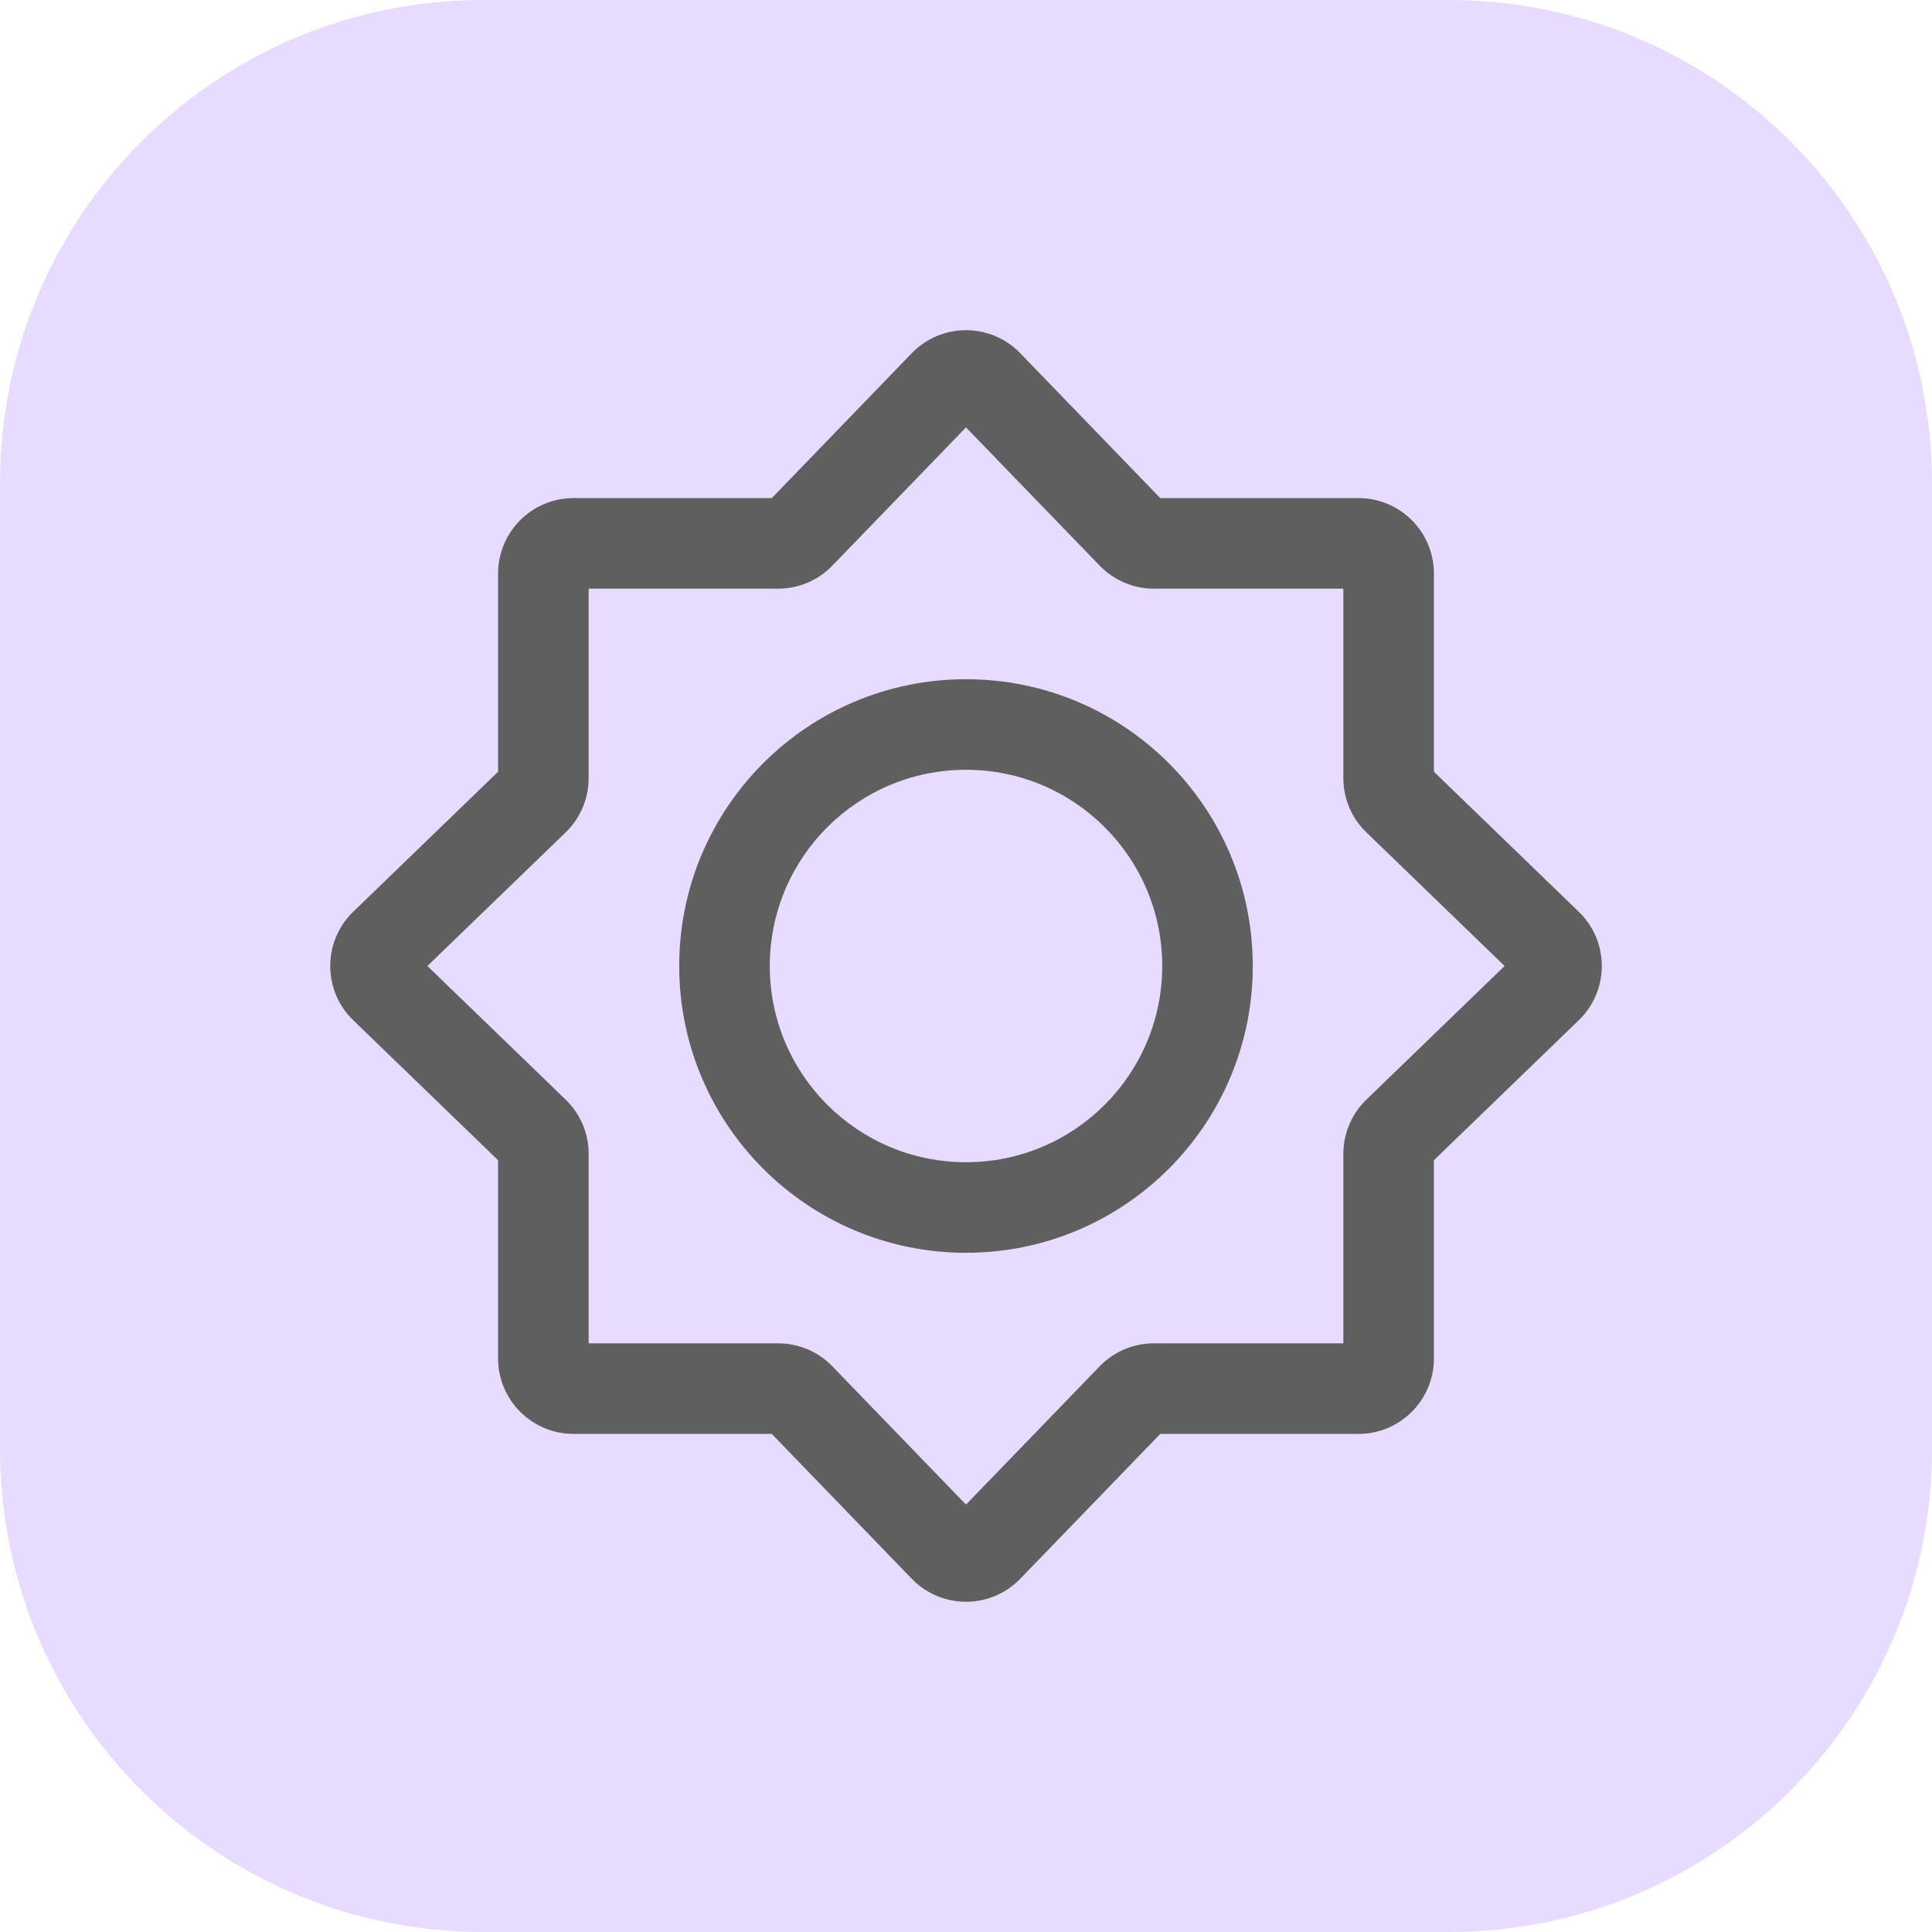
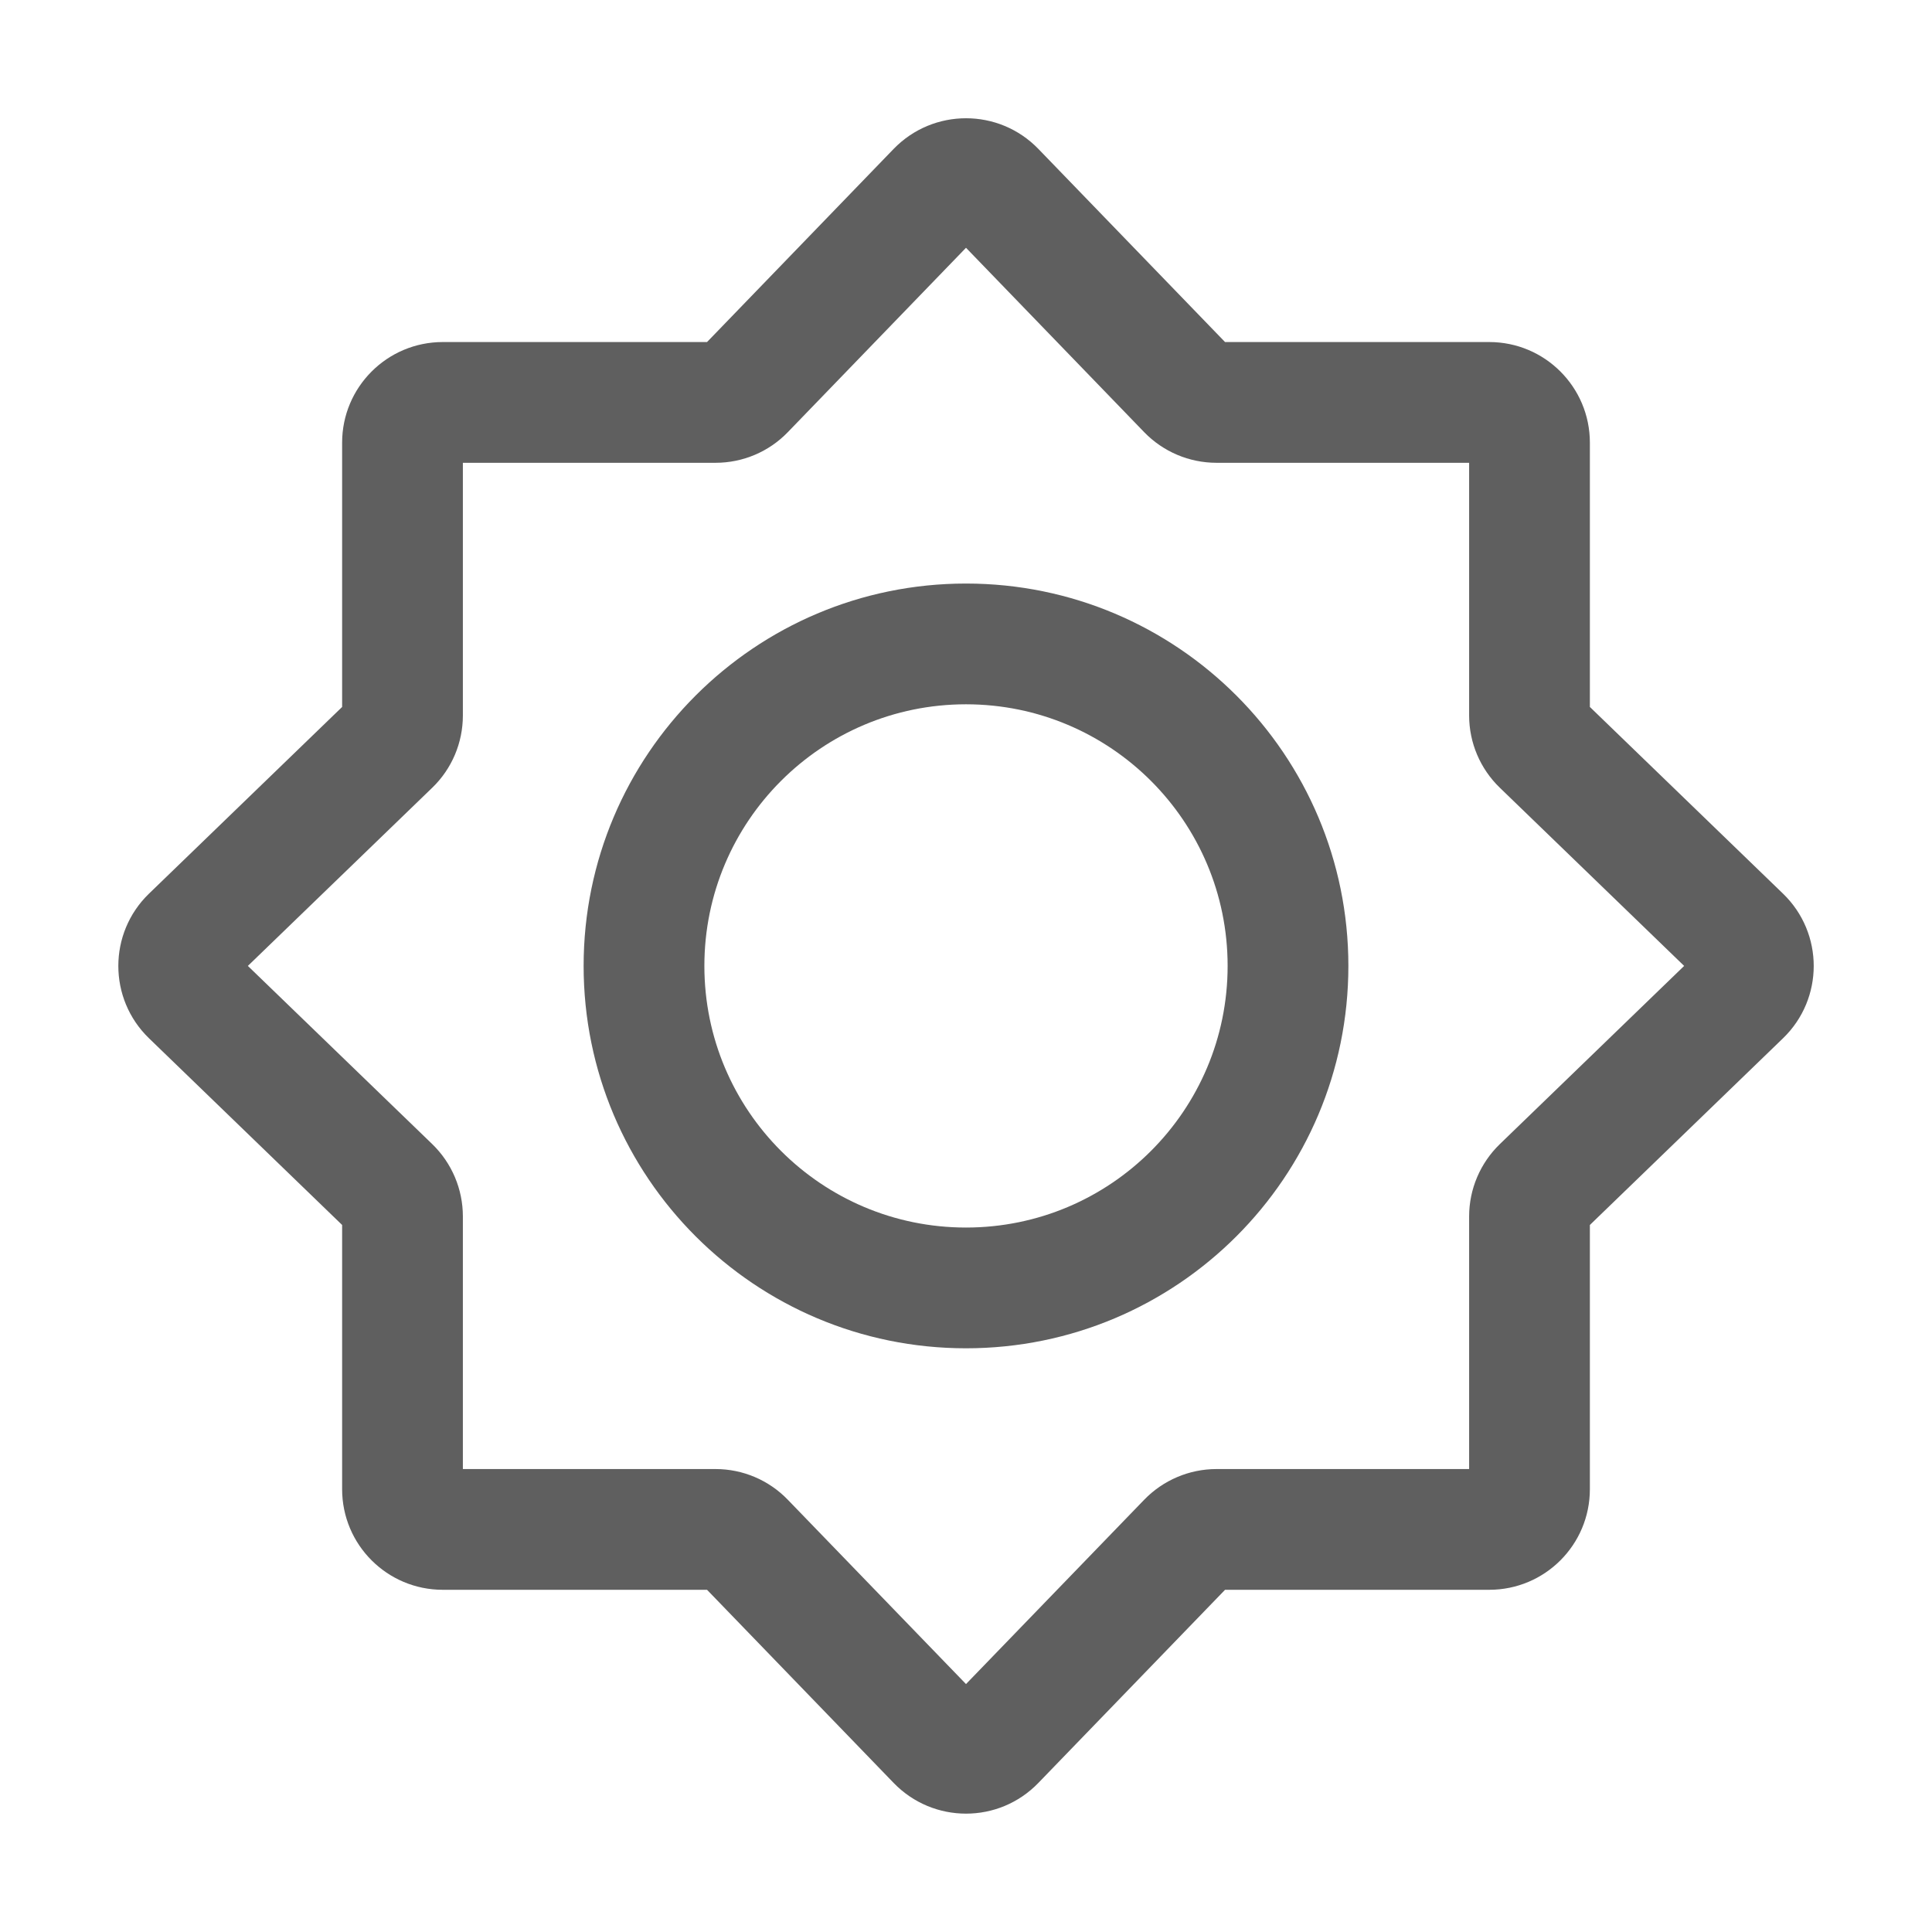
- <svg xmlns="http://www.w3.org/2000/svg" width="32" height="32" viewBox="0 0 32 32" fill="none">
-   <path d="M0 8C0 3.582 3.582 0 8 0H24C28.418 0 32 3.582 32 8V24C32 28.418 28.418 32 24 32H8C3.582 32 0 28.418 0 24V8Z" fill="#E7DCFF" />
-   <path fill-rule="evenodd" clip-rule="evenodd" d="M16 7.079L13.787 9.368C13.552 9.612 13.228 9.75 12.889 9.75H9.75V12.888C9.75 13.227 9.613 13.551 9.369 13.787L7.079 16L9.369 18.213C9.613 18.448 9.75 18.773 9.75 19.111V22.25H12.889C13.228 22.25 13.552 22.387 13.787 22.631L16 24.921L18.213 22.631C18.449 22.387 18.773 22.25 19.112 22.25H22.25V19.111C22.25 18.773 22.388 18.448 22.632 18.213L24.921 16L22.632 13.787C22.388 13.552 22.25 13.227 22.25 12.888V9.75H19.112C18.773 9.75 18.449 9.612 18.213 9.368L16 7.079ZM15.101 5.851C15.593 5.342 16.408 5.342 16.899 5.851L19.218 8.25H22.5C23.191 8.25 23.75 8.809 23.75 9.5V12.782L26.149 15.101C26.658 15.592 26.658 16.407 26.149 16.899L23.75 19.217V22.5C23.75 23.19 23.191 23.75 22.5 23.75H19.218L16.899 26.149C16.408 26.657 15.593 26.657 15.101 26.149L12.783 23.75H9.5C8.81 23.75 8.25 23.19 8.25 22.5V19.217L5.851 16.899C5.343 16.407 5.343 15.592 5.851 15.101L8.25 12.782V9.5C8.25 8.809 8.81 8.25 9.5 8.25H12.783L15.101 5.851Z" fill="#5F5F5F" />
-   <path fill-rule="evenodd" clip-rule="evenodd" d="M11.25 16C11.25 13.376 13.377 11.25 16 11.25C18.624 11.25 20.75 13.376 20.75 16C20.75 18.623 18.624 20.75 16 20.75C13.377 20.75 11.25 18.623 11.25 16ZM16 12.75C14.205 12.75 12.75 14.205 12.75 16C12.75 17.795 14.205 19.25 16 19.25C17.795 19.25 19.25 17.795 19.25 16C19.25 14.205 17.795 12.75 16 12.75Z" fill="#5F5F5F" />
+ <svg xmlns="http://www.w3.org/2000/svg" width="24" height="24" viewBox="0 0 24 24" fill="none">
+   <path fill-rule="evenodd" clip-rule="evenodd" d="M12 3.078L9.787 5.368C9.552 5.612 9.228 5.749 8.889 5.749H5.75V8.888C5.75 9.227 5.613 9.551 5.369 9.786L3.079 11.999L5.369 14.212C5.613 14.448 5.75 14.772 5.75 15.111V18.249H8.889C9.228 18.249 9.552 18.387 9.787 18.631L12 20.92L14.213 18.631C14.449 18.387 14.773 18.249 15.112 18.249H18.25V15.111C18.25 14.772 18.388 14.448 18.632 14.212L20.921 11.999L18.632 9.786C18.388 9.551 18.25 9.227 18.25 8.888V5.749H15.112C14.773 5.749 14.449 5.612 14.213 5.368L12 3.078ZM11.101 1.85C11.593 1.342 12.408 1.342 12.899 1.85L15.218 4.249H18.5C19.191 4.249 19.75 4.809 19.75 5.499V8.782L22.149 11.101C22.658 11.592 22.658 12.407 22.149 12.898L19.75 15.217V18.499C19.75 19.19 19.191 19.749 18.5 19.749H15.218L12.899 22.148C12.408 22.657 11.593 22.657 11.101 22.148L8.783 19.749H5.5C4.81 19.749 4.25 19.19 4.25 18.499V15.217L1.851 12.898C1.343 12.407 1.343 11.592 1.851 11.101L4.25 8.782V5.499C4.25 4.809 4.81 4.249 5.5 4.249H8.783L11.101 1.85Z" fill="#5F5F5F" />
+   <path fill-rule="evenodd" clip-rule="evenodd" d="M7.25 11.999C7.25 9.376 9.377 7.249 12 7.249C14.624 7.249 16.75 9.376 16.75 11.999C16.75 14.623 14.624 16.749 12 16.749C9.377 16.749 7.25 14.623 7.25 11.999ZM12 8.749C10.205 8.749 8.75 10.204 8.75 11.999C8.75 13.794 10.205 15.249 12 15.249C13.795 15.249 15.25 13.794 15.25 11.999C15.25 10.204 13.795 8.749 12 8.749Z" fill="#5F5F5F" />
</svg>
